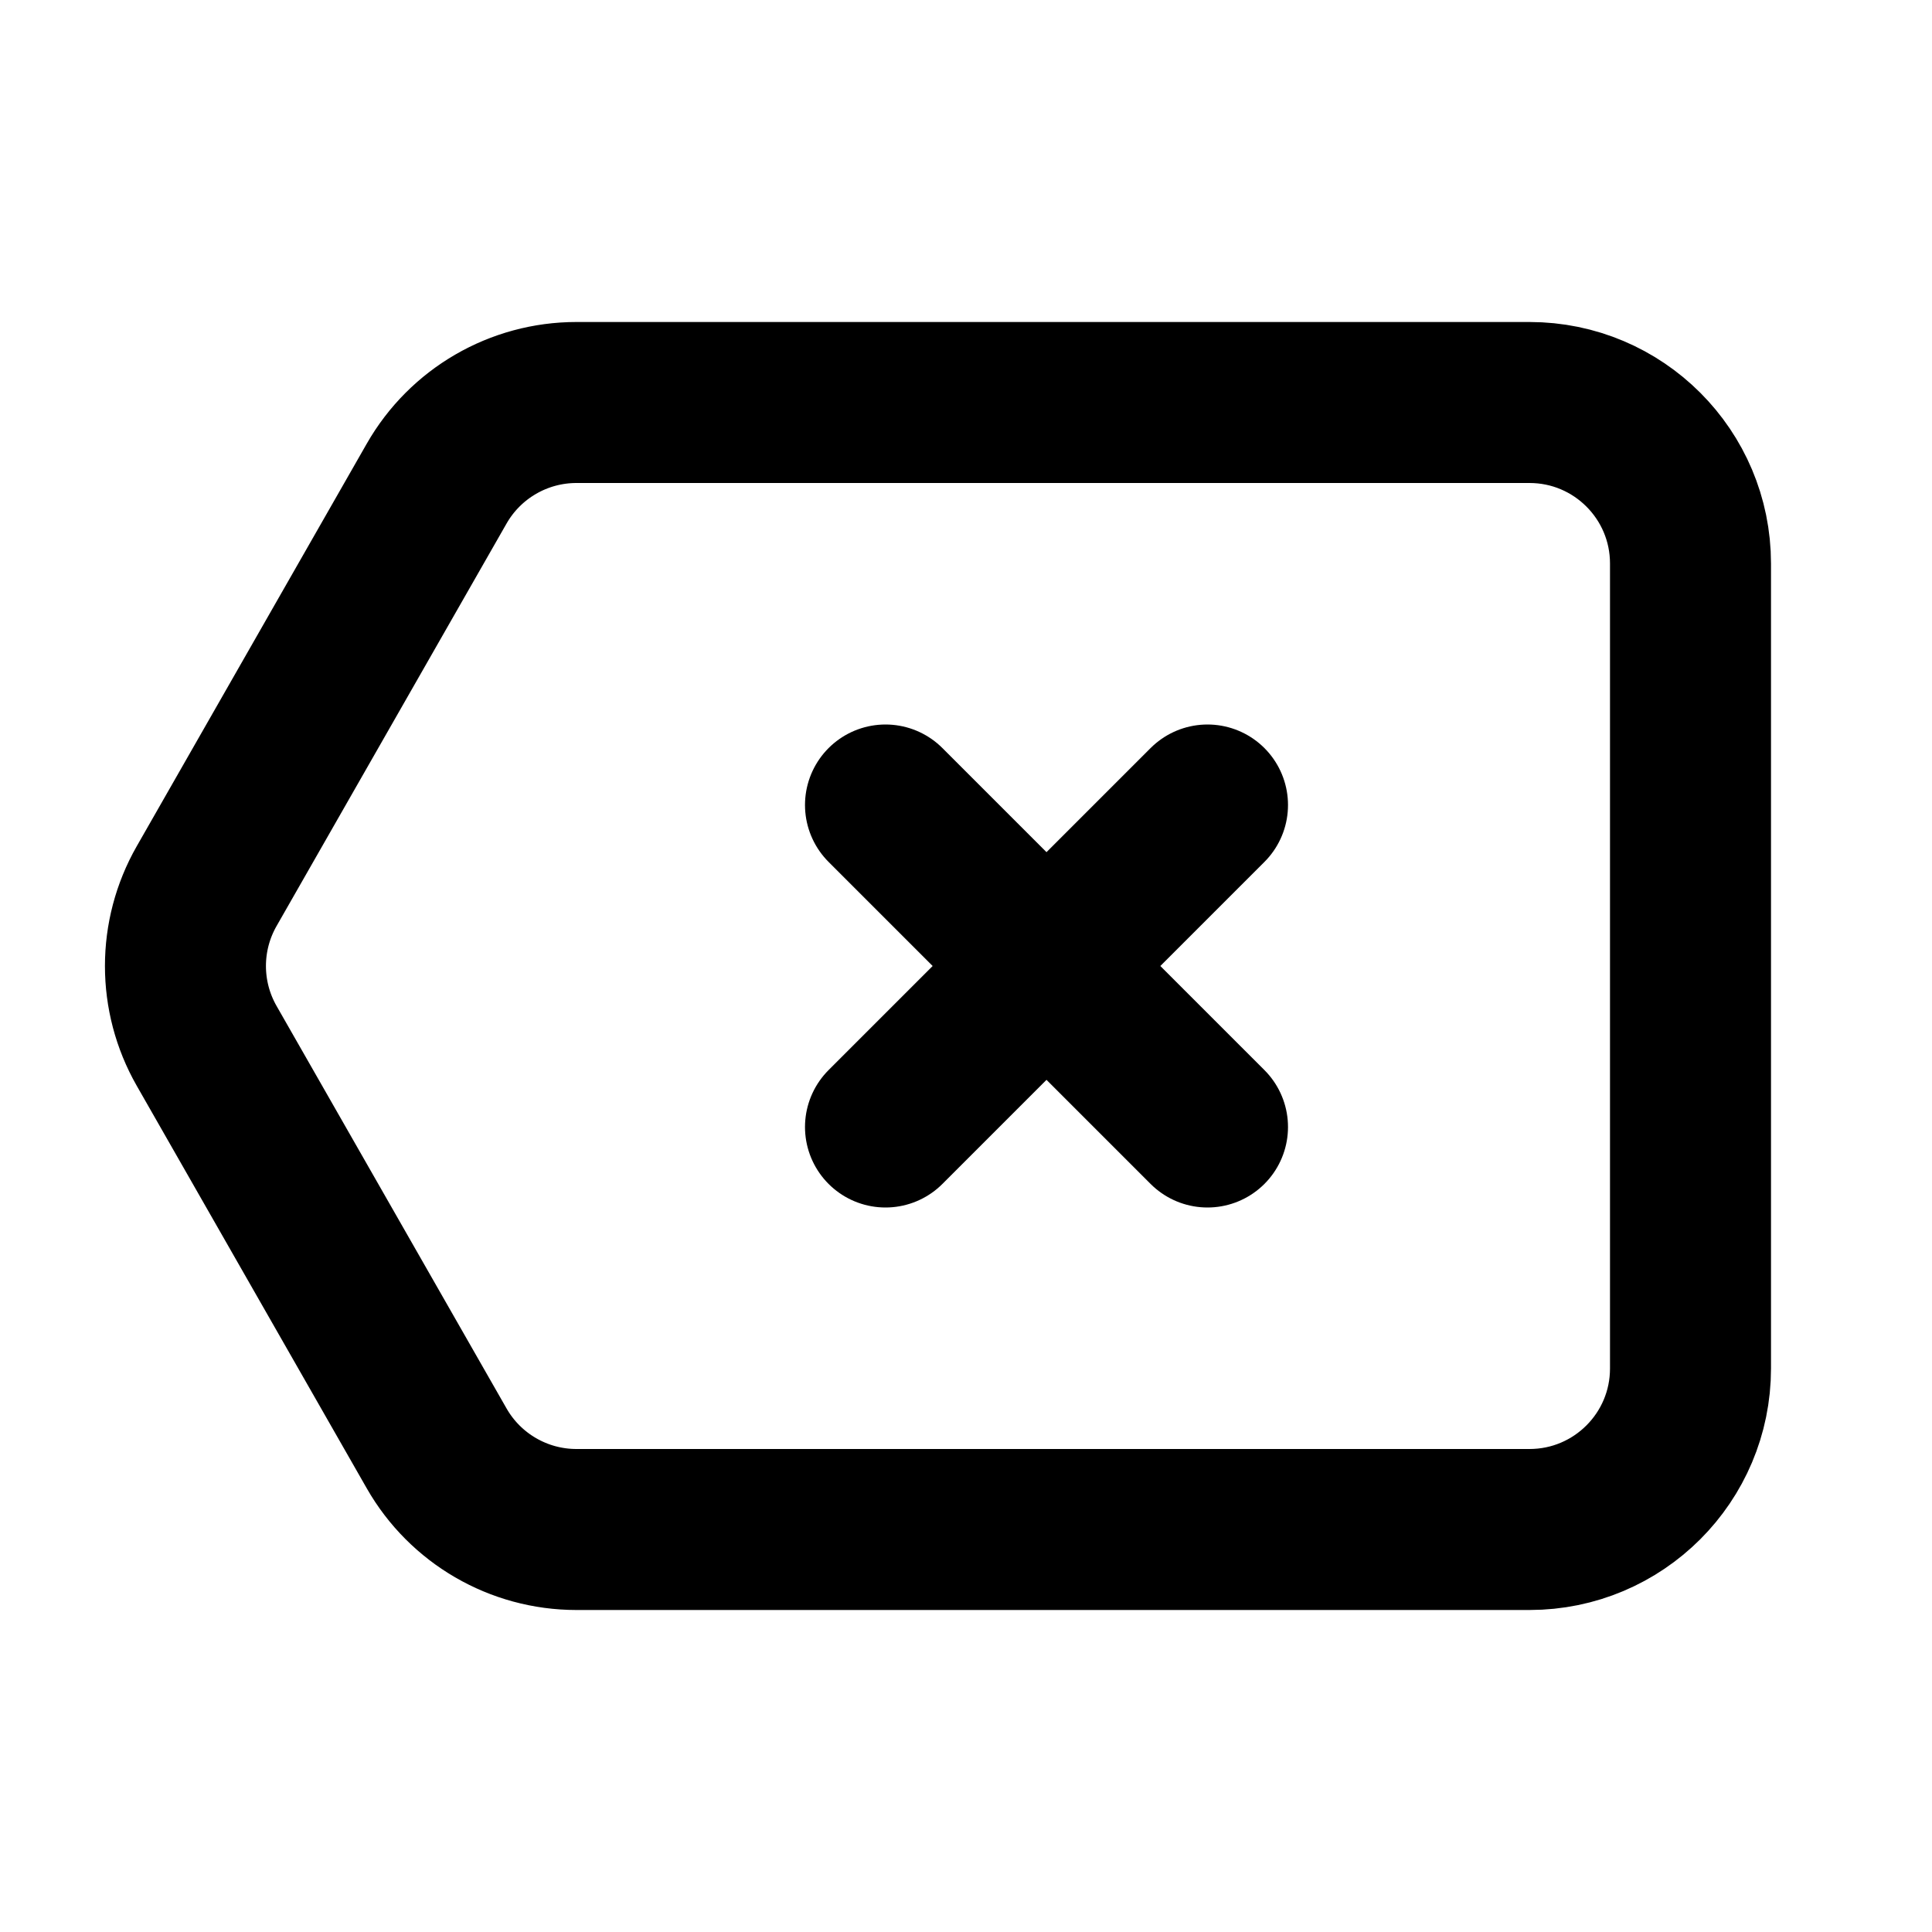
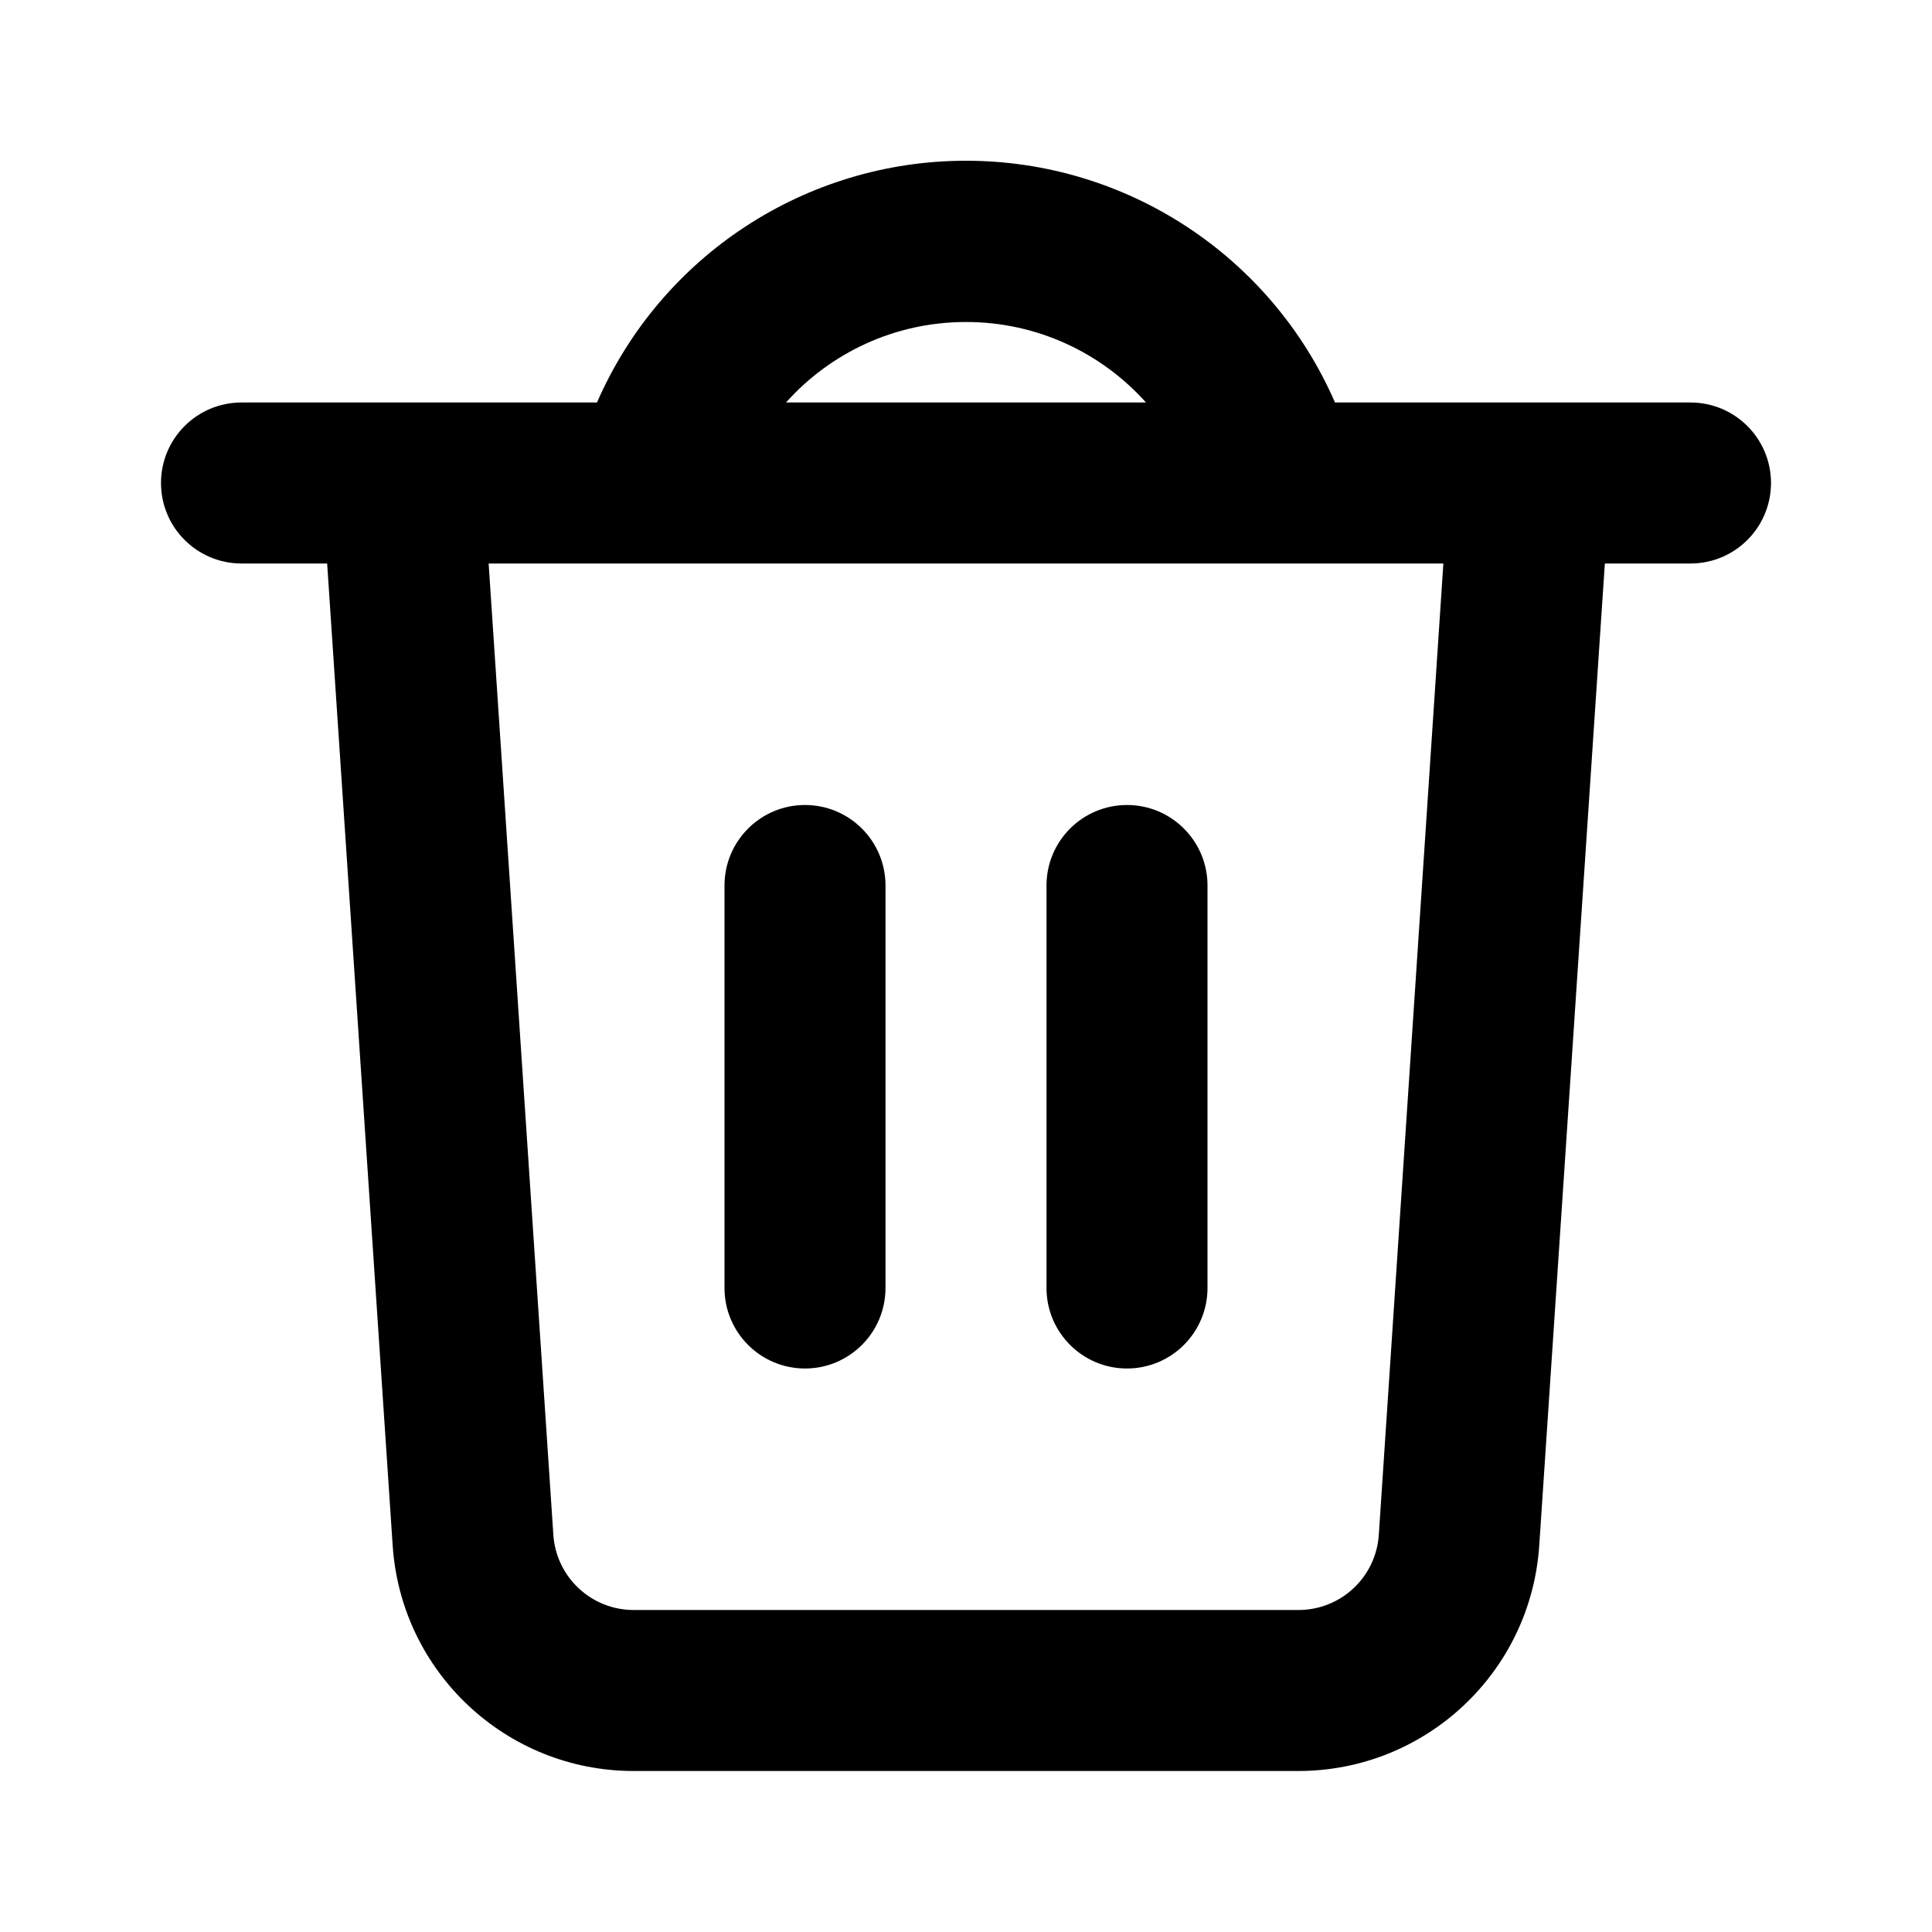
<svg xmlns="http://www.w3.org/2000/svg" width="24" height="24" fill="none" viewBox="0 0 24 24">
-   <path stroke="currentColor" stroke-linecap="round" stroke-linejoin="round" stroke-width="2" d="m15 10-2 2m0 0-2 2m2-2-2-2m2 2 2 2M7.16 5H19a2 2 0 0 1 2 2v10a2 2 0 0 1-2 2H7.16a2 2 0 0 1-1.736-1.008l-2.857-5a2 2 0 0 1 0-1.984l2.857-5A2 2 0 0 1 7.161 5Z" />
+   <path fill="currentColor" fill-rule="evenodd" d="M7.416 5H3a1 1 0 0 0 0 2h1.064l.814 12.2A3 3 0 0 0 7.87 22h8.258a3 3 0 0 0 2.993-2.8L19.936 7H21a1 1 0 1 0 0-2h-4.416a5 5 0 0 0-9.168 0Zm2.348 0h4.472c-.55-.614-1.348-1-2.236-1-.888 0-1.687.386-2.236 1Zm6.087 2H6.07l.804 12.067a1 1 0 0 0 .998.933h8.258a1 1 0 0 0 .998-.933L17.93 7h-2.036a1 1 0 0 1-.044 0ZM10 10a1 1 0 0 1 1 1v5a1 1 0 1 1-2 0v-5a1 1 0 0 1 1-1Zm4 0a1 1 0 0 1 1 1v5a1 1 0 1 1-2 0v-5a1 1 0 0 1 1-1Z" clip-rule="evenodd" />
</svg>
